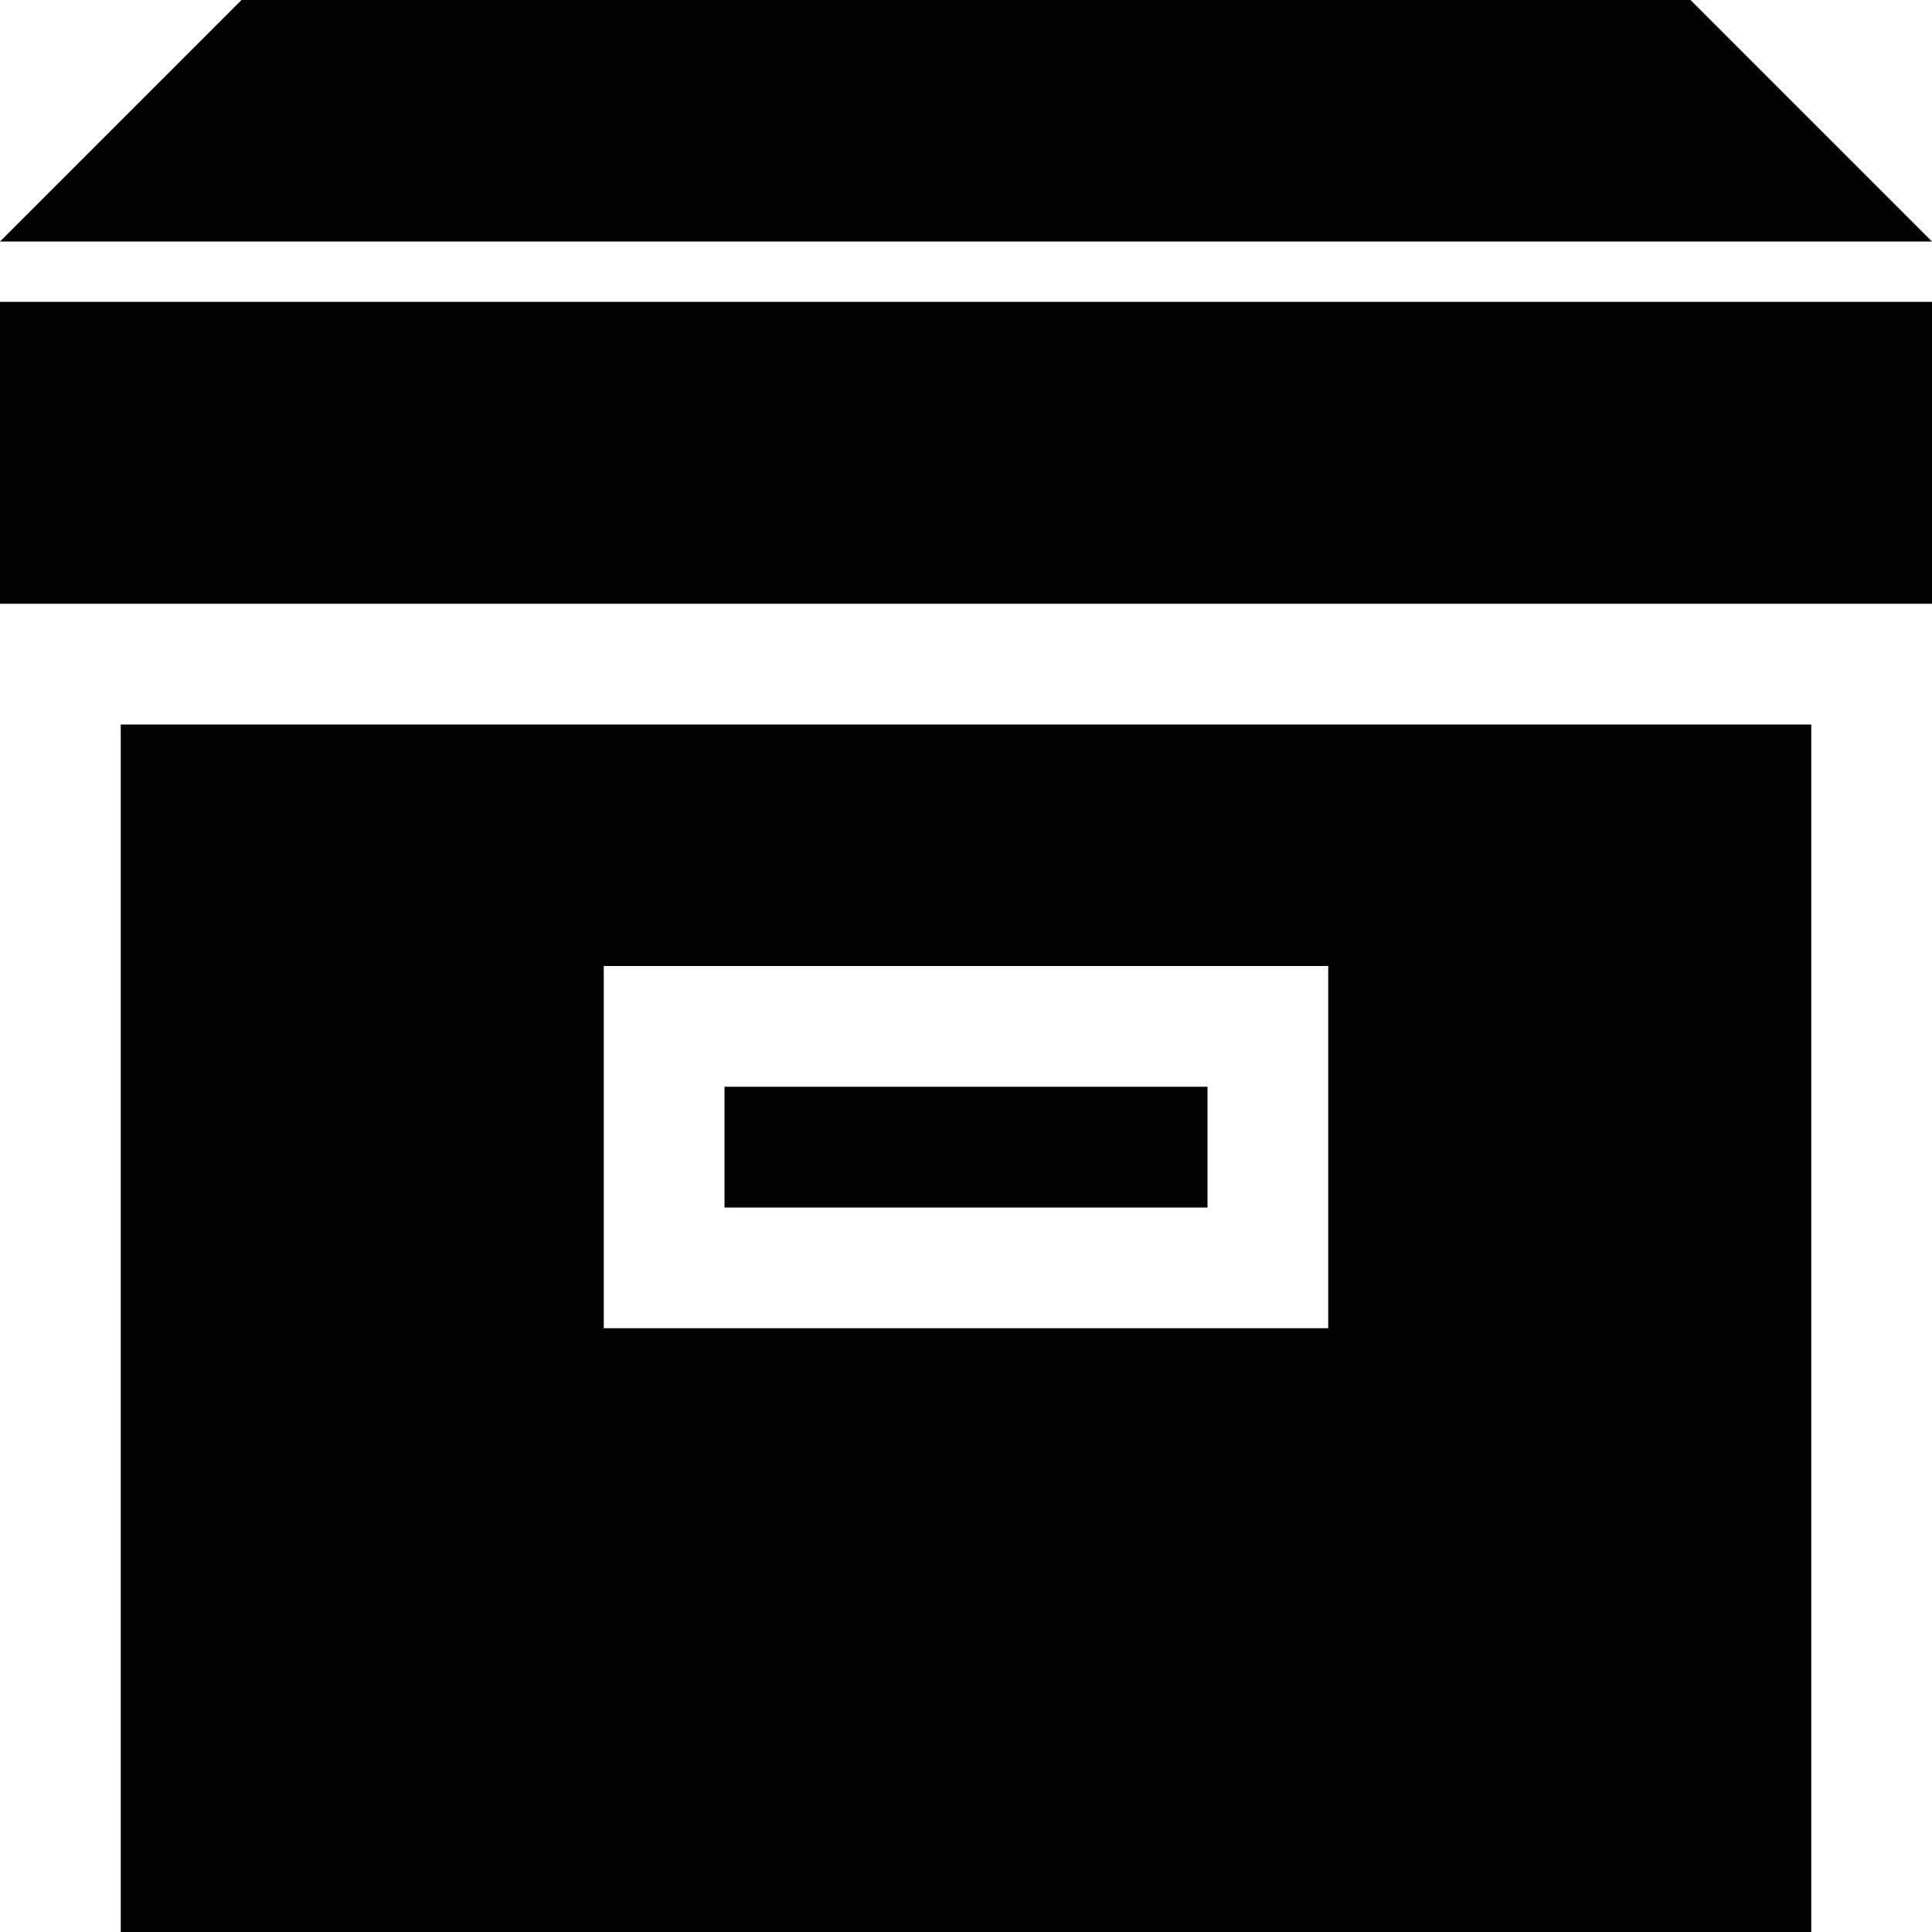
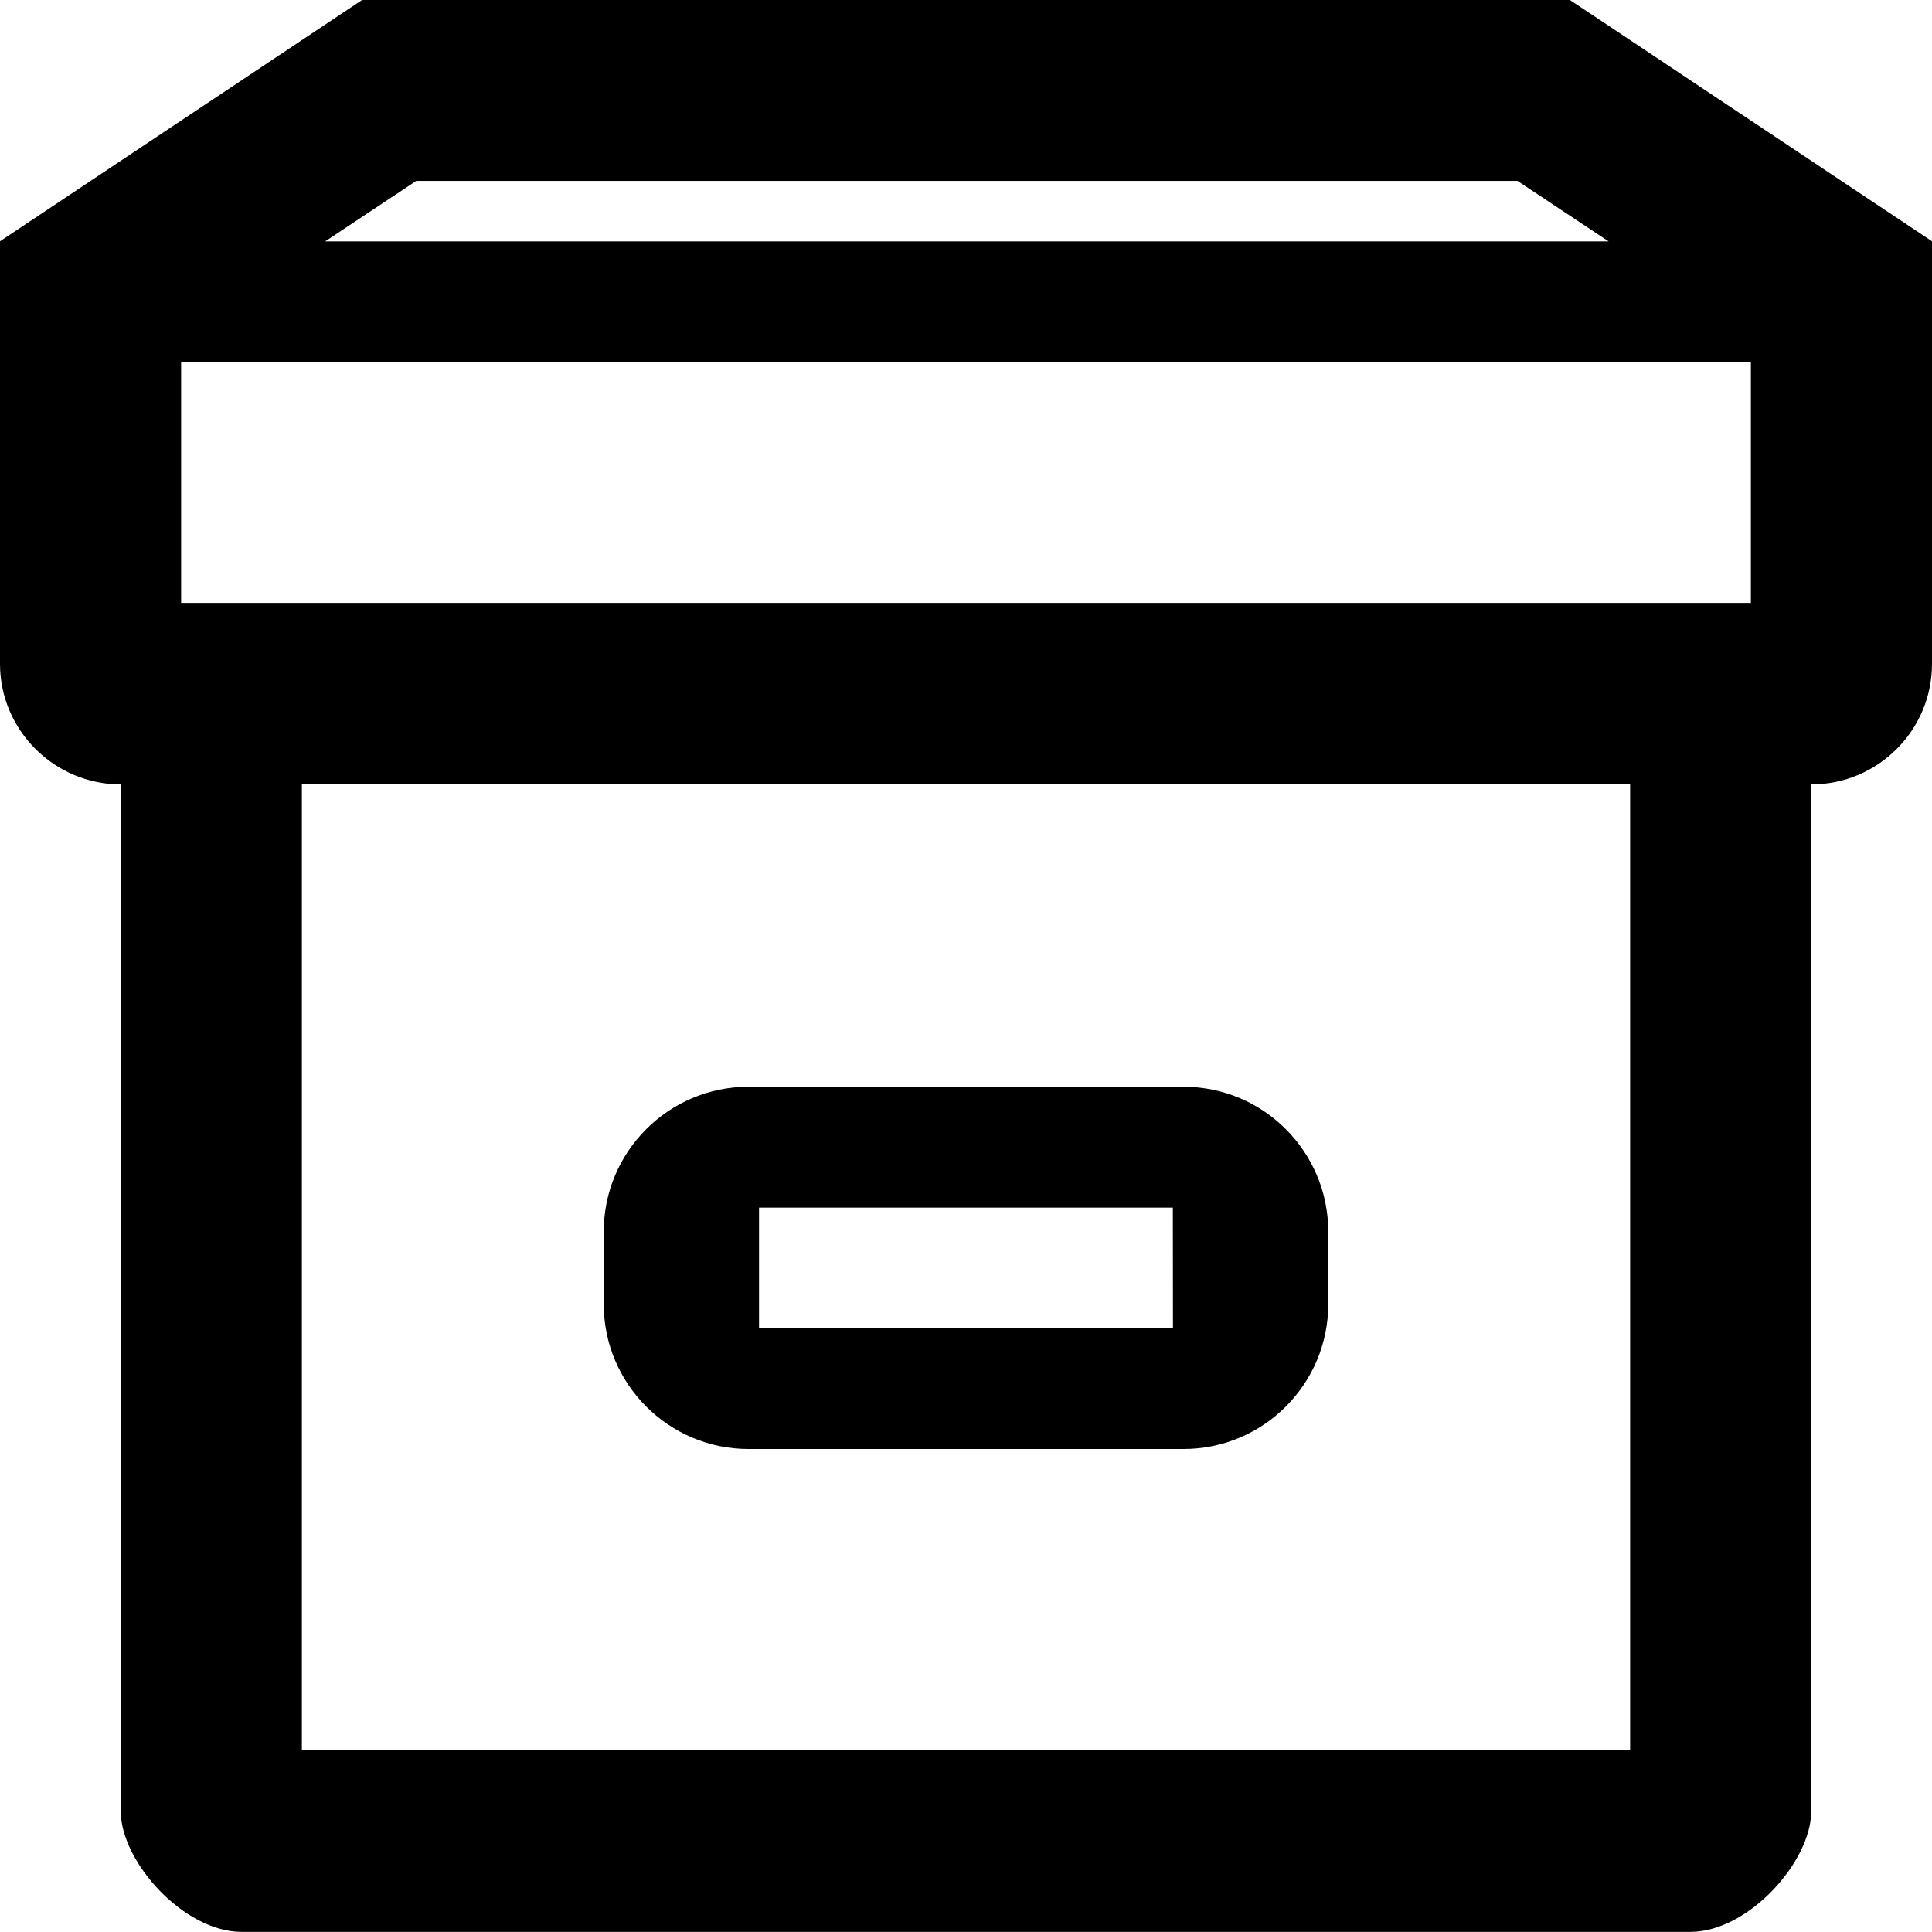
- <svg xmlns="http://www.w3.org/2000/svg" version="1.1" id="Layer_1" x="0px" y="0px" width="512px" height="512px" viewBox="0 0 512 512" enable-background="new 0 0 512 512" xml:space="preserve">
-   <g display="none" opacity="0.3">
-     <line display="inline" fill="none" stroke="#B35047" x1="48" y1="0" x2="48" y2="512" />
-     <line display="inline" fill="none" stroke="#B35047" x1="80" y1="0" x2="80" y2="512" />
-     <line display="inline" fill="none" stroke="#B35047" x1="112" y1="0" x2="112" y2="512" />
-     <line display="inline" fill="none" stroke="#B35047" x1="144" y1="0" x2="144" y2="512" />
-     <line display="inline" fill="none" stroke="#B35047" x1="176" y1="0" x2="176" y2="512" />
-     <line display="inline" fill="none" stroke="#B35047" x1="208" y1="0" x2="208" y2="512" />
-     <line display="inline" fill="none" stroke="#B35047" x1="240" y1="0" x2="240" y2="512" />
-     <line display="inline" fill="none" stroke="#B35047" x1="272" y1="0" x2="272" y2="512" />
-     <line display="inline" fill="none" stroke="#B35047" x1="304" y1="0" x2="304" y2="512" />
-     <line display="inline" fill="none" stroke="#B35047" x1="336" y1="0" x2="336" y2="512" />
-     <line display="inline" fill="none" stroke="#B35047" x1="368" y1="0" x2="368" y2="512" />
-     <line display="inline" fill="none" stroke="#B35047" x1="400" y1="0" x2="400" y2="512" />
-     <line display="inline" fill="none" stroke="#B35047" x1="432" y1="0" x2="432" y2="512" />
-     <line display="inline" fill="none" stroke="#B35047" x1="464" y1="0" x2="464" y2="512" />
-     <line display="inline" fill="none" stroke="#B35047" x1="496" y1="0" x2="496" y2="512" />
-     <line display="inline" fill="none" stroke="#B35047" x1="0" y1="48" x2="512" y2="48" />
-     <line display="inline" fill="none" stroke="#B35047" x1="0" y1="80" x2="512" y2="80" />
-     <line display="inline" fill="none" stroke="#B35047" x1="0" y1="112" x2="512" y2="112" />
-     <line display="inline" fill="none" stroke="#B35047" x1="0" y1="144" x2="512" y2="144" />
-     <line display="inline" fill="none" stroke="#B35047" x1="0" y1="176" x2="512" y2="176" />
-     <line display="inline" fill="none" stroke="#B35047" x1="0" y1="208" x2="512" y2="208" />
-     <line display="inline" fill="none" stroke="#B35047" x1="0" y1="240" x2="512" y2="240" />
-     <line display="inline" fill="none" stroke="#B35047" x1="0" y1="272" x2="512" y2="272" />
-     <line display="inline" fill="none" stroke="#B35047" x1="0" y1="304" x2="512" y2="304" />
-     <line display="inline" fill="none" stroke="#B35047" x1="0" y1="336" x2="512" y2="336" />
-     <line display="inline" fill="none" stroke="#B35047" x1="0" y1="368" x2="512" y2="368" />
-     <line display="inline" fill="none" stroke="#B35047" x1="0" y1="400" x2="512" y2="400" />
-     <line display="inline" fill="none" stroke="#B35047" x1="0" y1="432" x2="512" y2="432" />
-     <line display="inline" fill="none" stroke="#B35047" x1="0" y1="464" x2="512" y2="464" />
-     <line display="inline" fill="none" stroke="#B35047" x1="0" y1="496" x2="512" y2="496" />
-     <line display="inline" fill="none" stroke="#B35047" x1="0" y1="16" x2="512" y2="16" />
-     <line display="inline" fill="none" stroke="#B35047" x1="16" y1="0" x2="16" y2="512" />
+ <svg xmlns="http://www.w3.org/2000/svg" viewBox="0 0 16 16">
+   <g fill="currentColor" fill-rule="evenodd">
+     <path d="m1.5 2.998h13v1.995h-.5-12-.5v-1.995m11.5-2.999h-10l-3 1.999v3.5c0 .551.453.998 1 .998v8.503c0 .421.524 1 1 1h12c.476 0 1-.579 1-1v-8.503c.552 0 1-.448 1-.998v-3.5l-3-1.999m-10.5 14.494h11v-7.997h-11v7.997m.193-12.494l.754-.501h9.12l.755.501h-10.629" />
+     <path d="m9.802 12h-3.604c-.66 0-1.198-.538-1.198-1.199v-.602c0-.661.538-1.199 1.198-1.199h3.604c.661 0 1.198.538 1.198 1.199v.602c0 .661-.537 1.199-1.198 1.199m-3.516-1.999v.999h3.428l-.001-.999h-3.427" />
  </g>
-   <g display="none">
-     <line display="inline" fill="none" stroke="#B35047" x1="32" y1="0" x2="32" y2="512" />
-     <line display="inline" fill="none" stroke="#B35047" x1="64" y1="0" x2="64" y2="512" />
-     <line display="inline" fill="none" stroke="#B35047" x1="96" y1="0" x2="96" y2="512" />
-     <line display="inline" fill="none" stroke="#B35047" x1="128" y1="0" x2="128" y2="512" />
-     <line display="inline" fill="none" stroke="#B35047" x1="160" y1="0" x2="160" y2="512" />
-     <line display="inline" fill="none" stroke="#B35047" x1="192" y1="0" x2="192" y2="512" />
-     <line display="inline" fill="none" stroke="#B35047" x1="224" y1="0" x2="224" y2="512" />
-     <line display="inline" fill="none" stroke="#B35047" x1="256" y1="0" x2="256" y2="512" />
-     <line display="inline" fill="none" stroke="#B35047" x1="288" y1="0" x2="288" y2="512" />
-     <line display="inline" fill="none" stroke="#B35047" x1="320" y1="0" x2="320" y2="512" />
-     <line display="inline" fill="none" stroke="#B35047" x1="352" y1="0" x2="352" y2="512" />
-     <line display="inline" fill="none" stroke="#B35047" x1="384" y1="0" x2="384" y2="512" />
-     <line display="inline" fill="none" stroke="#B35047" x1="416" y1="0" x2="416" y2="512" />
-     <line display="inline" fill="none" stroke="#B35047" x1="448" y1="0" x2="448" y2="512" />
-     <line display="inline" fill="none" stroke="#B35047" x1="480" y1="0" x2="480" y2="512" />
-     <line display="inline" fill="none" stroke="#B35047" x1="0" y1="32" x2="512" y2="32" />
-     <line display="inline" fill="none" stroke="#B35047" x1="0" y1="64" x2="512" y2="64" />
-     <line display="inline" fill="none" stroke="#B35047" x1="0" y1="96" x2="512" y2="96" />
-     <line display="inline" fill="none" stroke="#B35047" x1="0" y1="128" x2="512" y2="128" />
-     <line display="inline" fill="none" stroke="#B35047" x1="0" y1="160" x2="512" y2="160" />
-     <line display="inline" fill="none" stroke="#B35047" x1="0" y1="192" x2="512" y2="192" />
-     <line display="inline" fill="none" stroke="#B35047" x1="0" y1="224" x2="512" y2="224" />
-     <line display="inline" fill="none" stroke="#B35047" x1="0" y1="256" x2="512" y2="256" />
-     <line display="inline" fill="none" stroke="#B35047" x1="0" y1="288" x2="512" y2="288" />
-     <line display="inline" fill="none" stroke="#B35047" x1="0" y1="320" x2="512" y2="320" />
-     <line display="inline" fill="none" stroke="#B35047" x1="0" y1="352" x2="512" y2="352" />
-     <line display="inline" fill="none" stroke="#B35047" x1="0" y1="384" x2="512" y2="384" />
-     <line display="inline" fill="none" stroke="#B35047" x1="0" y1="416" x2="512" y2="416" />
-     <line display="inline" fill="none" stroke="#B35047" x1="0" y1="448" x2="512" y2="448" />
-     <line display="inline" fill="none" stroke="#B35047" x1="0" y1="480" x2="512" y2="480" />
-     <rect display="inline" fill="none" stroke="#B35047" width="512" height="512" />
-   </g>
-   <path d="M0,80v80h512V80H0z M64,0L0,64h512L448,0H64z M192,288v32h128v-32H192z M32,192v320h448V192H32z M160,256h192v96H160V256z" />
</svg>
